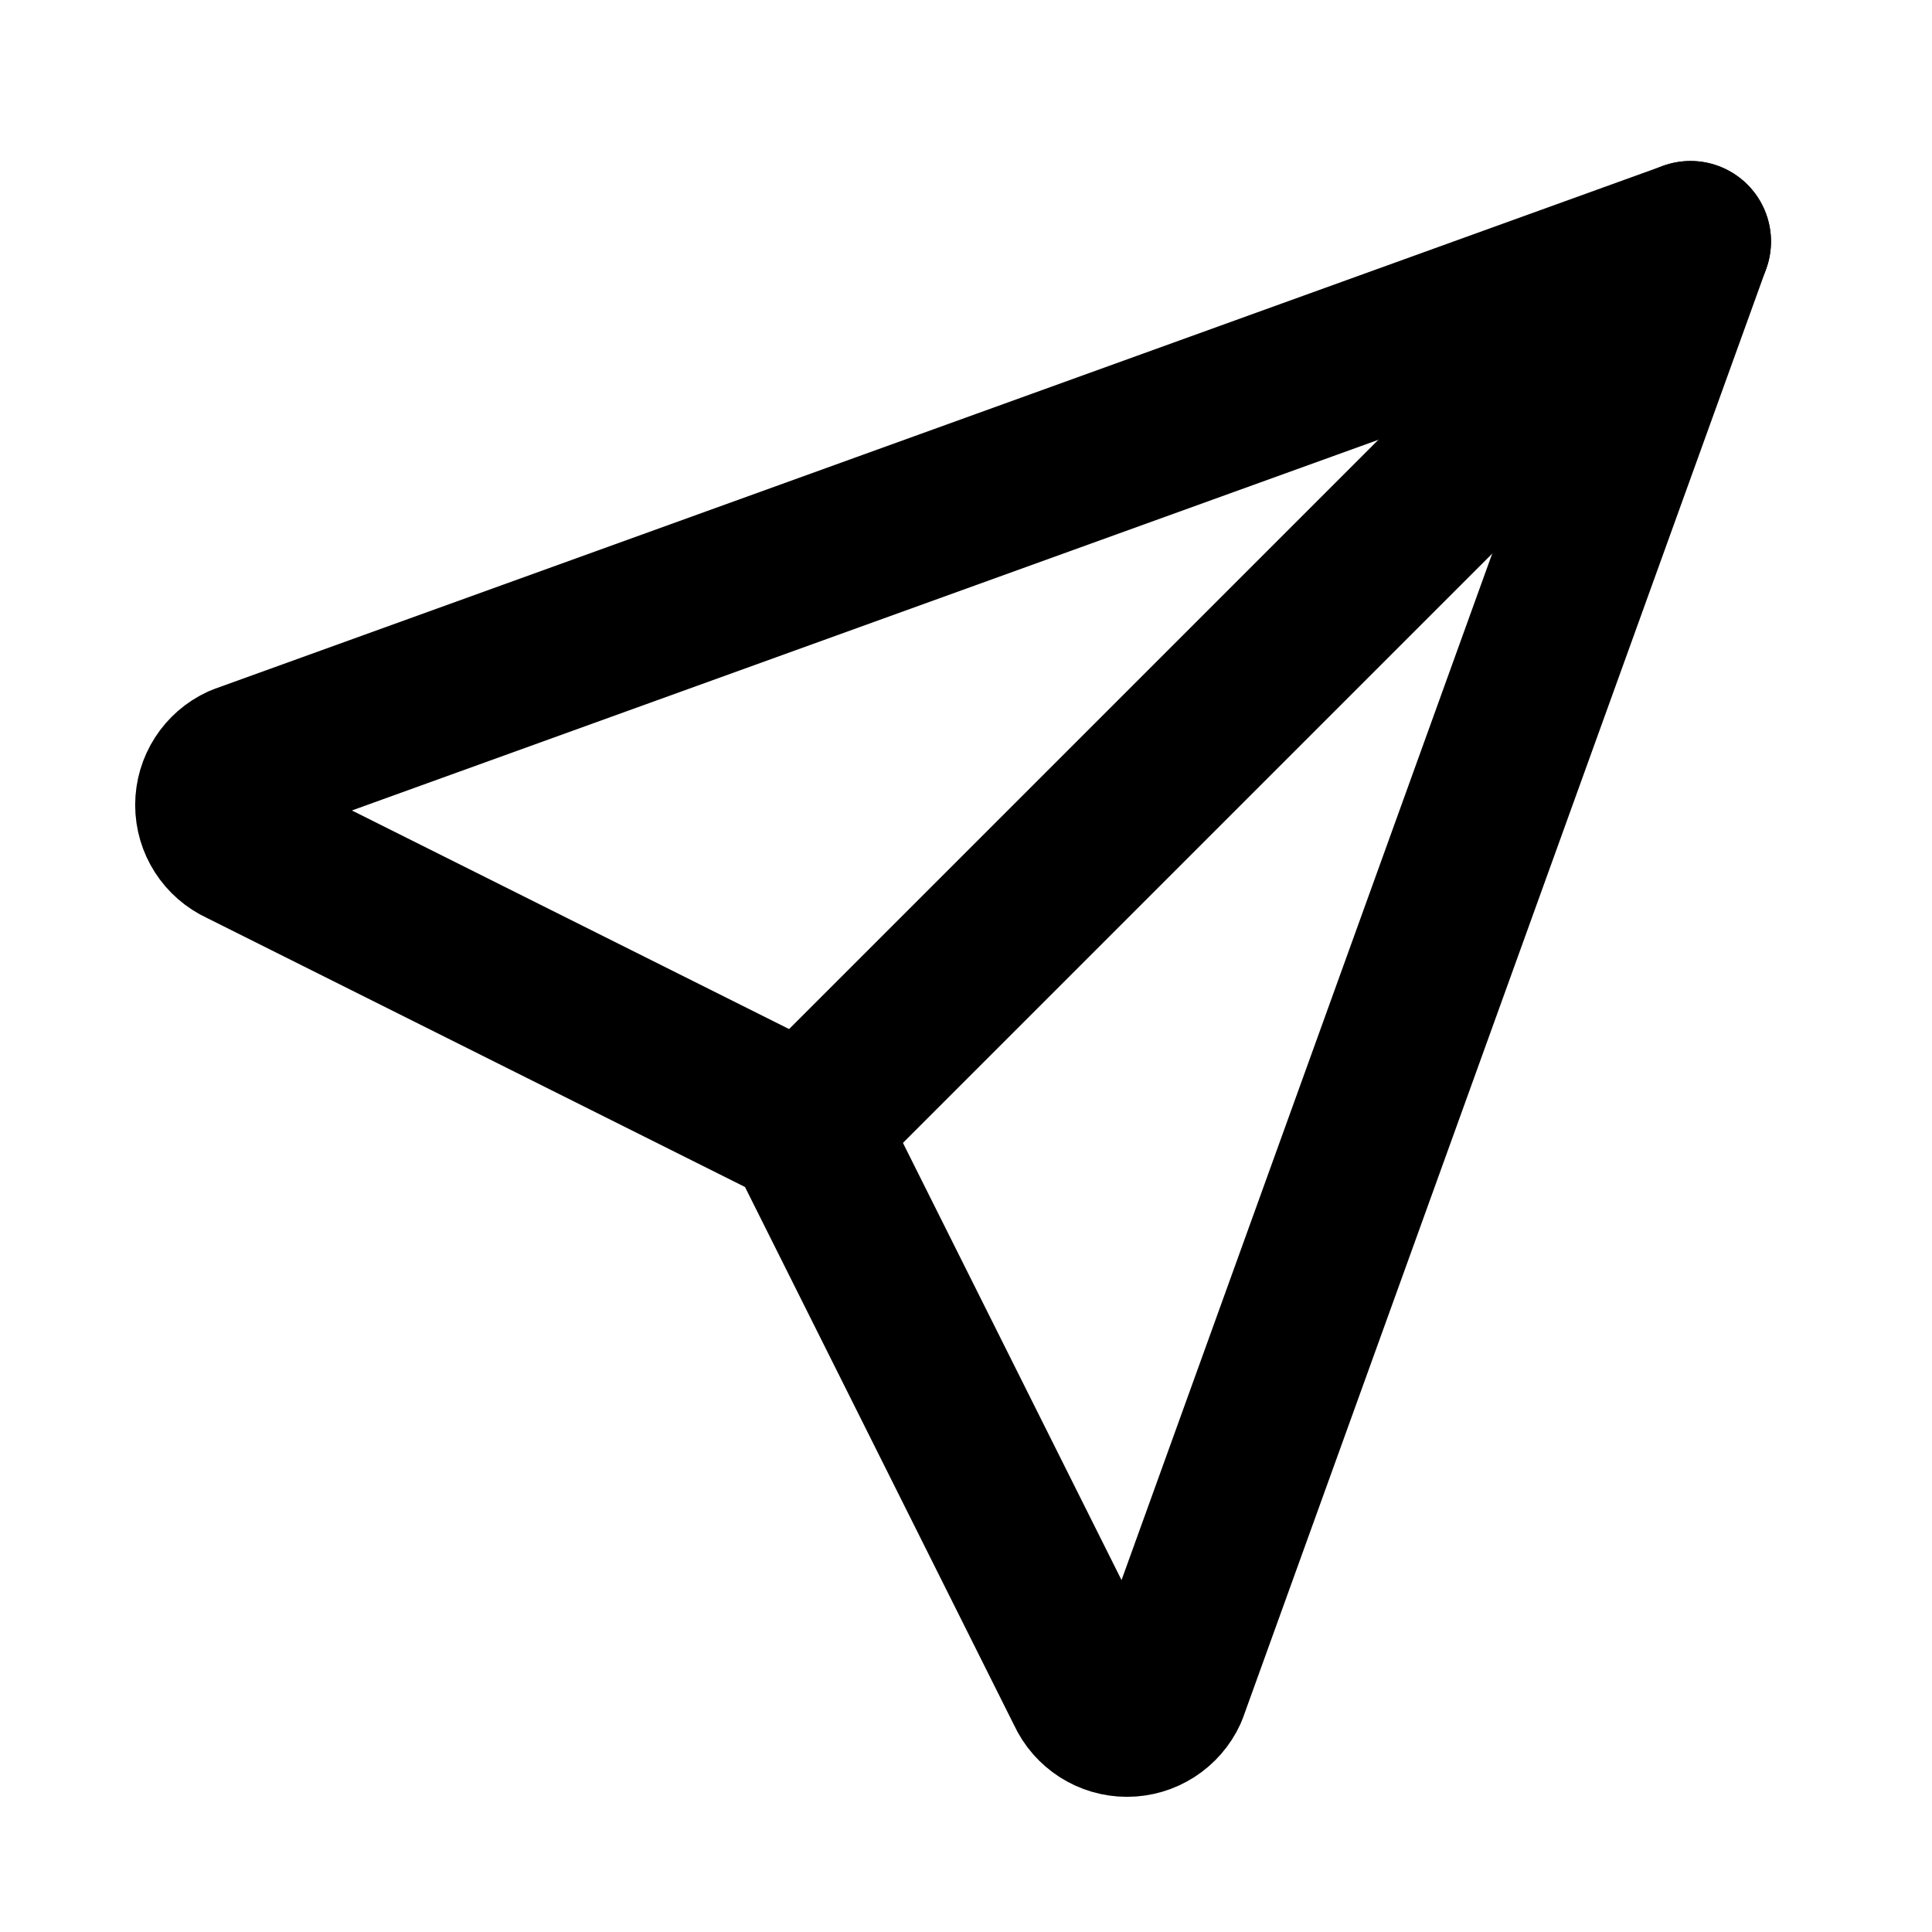
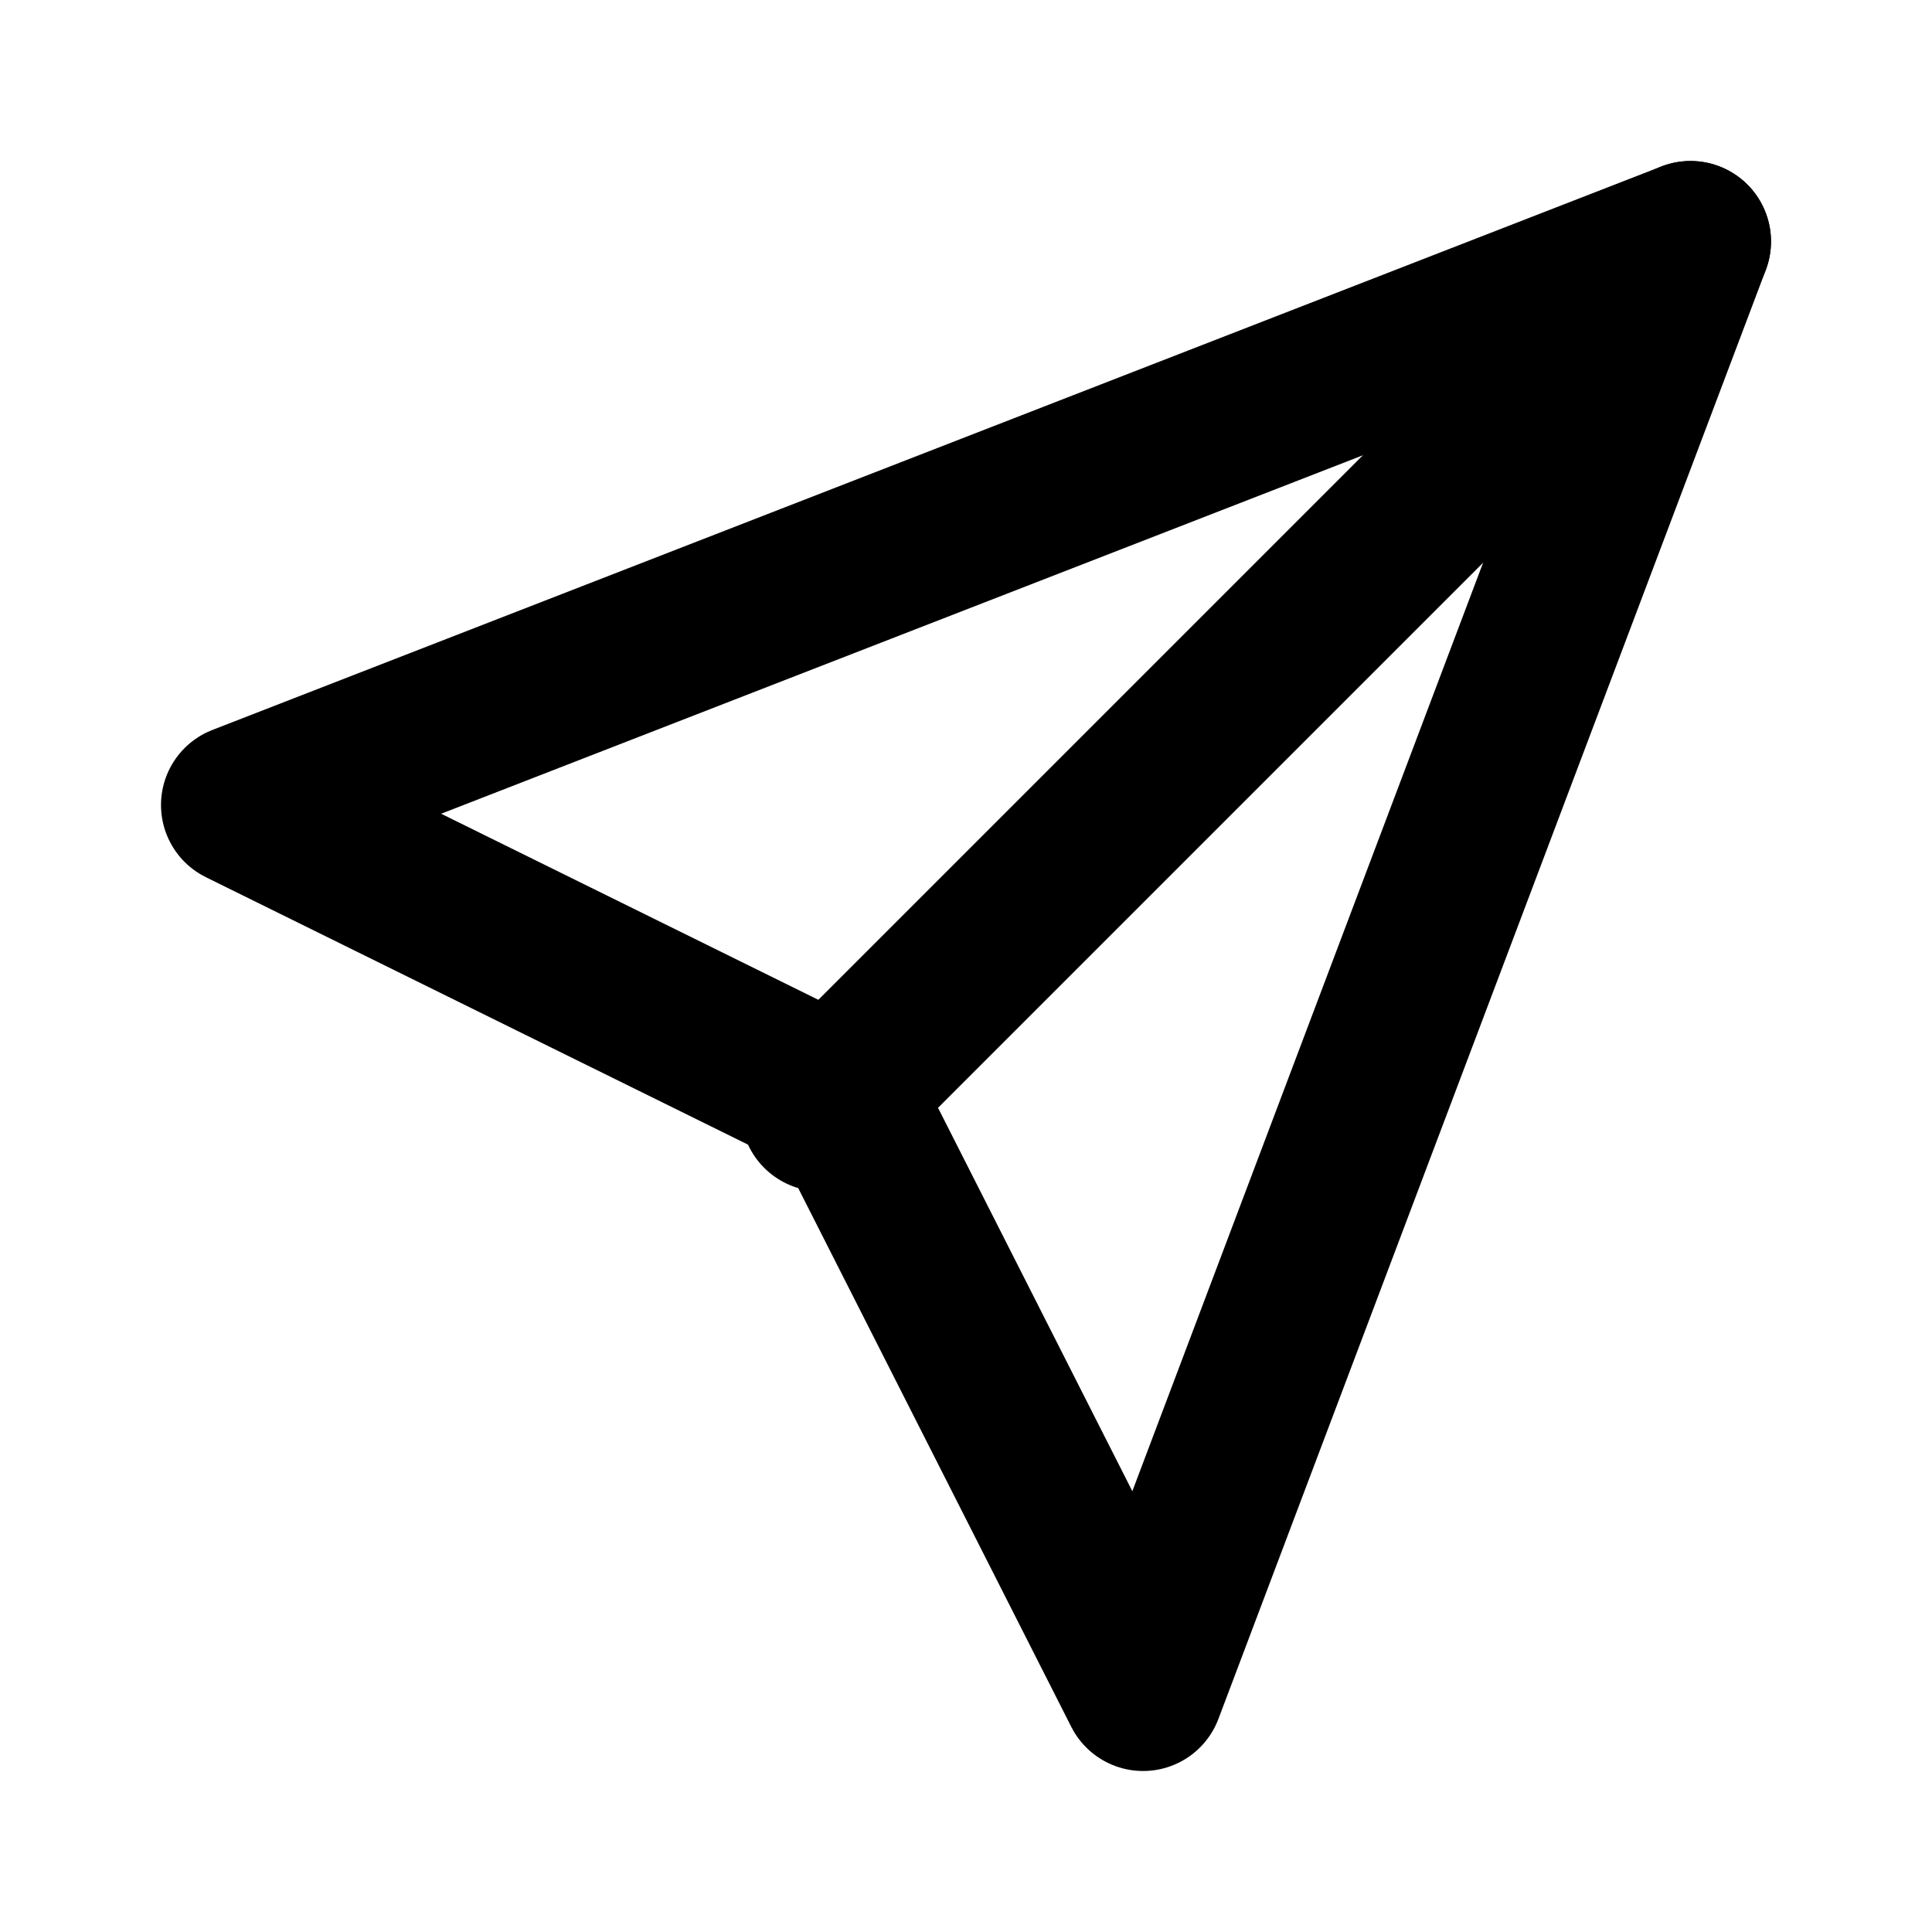
<svg xmlns="http://www.w3.org/2000/svg" width="24" height="24" viewBox="0 0 24 24" fill="none" stroke="currentColor" stroke-width="2" stroke-linecap="round" stroke-linejoin="round">
  <path stroke="none" d="M0 0h24v24H0z" fill="none" />
-   <path d="M10 14l11 -11" />
-   <path d="M21 3l-6.5 18a.55 .55 0 0 1 -1 0l-3.5 -7l-7 -3.5a.55 .55 0 0 1 0 -1l18 -6.5" />
+   <path d="M21 3L10.2 13.8" />
+   <path d="M21 3l-6.8 18-3.7-7.3L3 10l18-7z" />
</svg>
